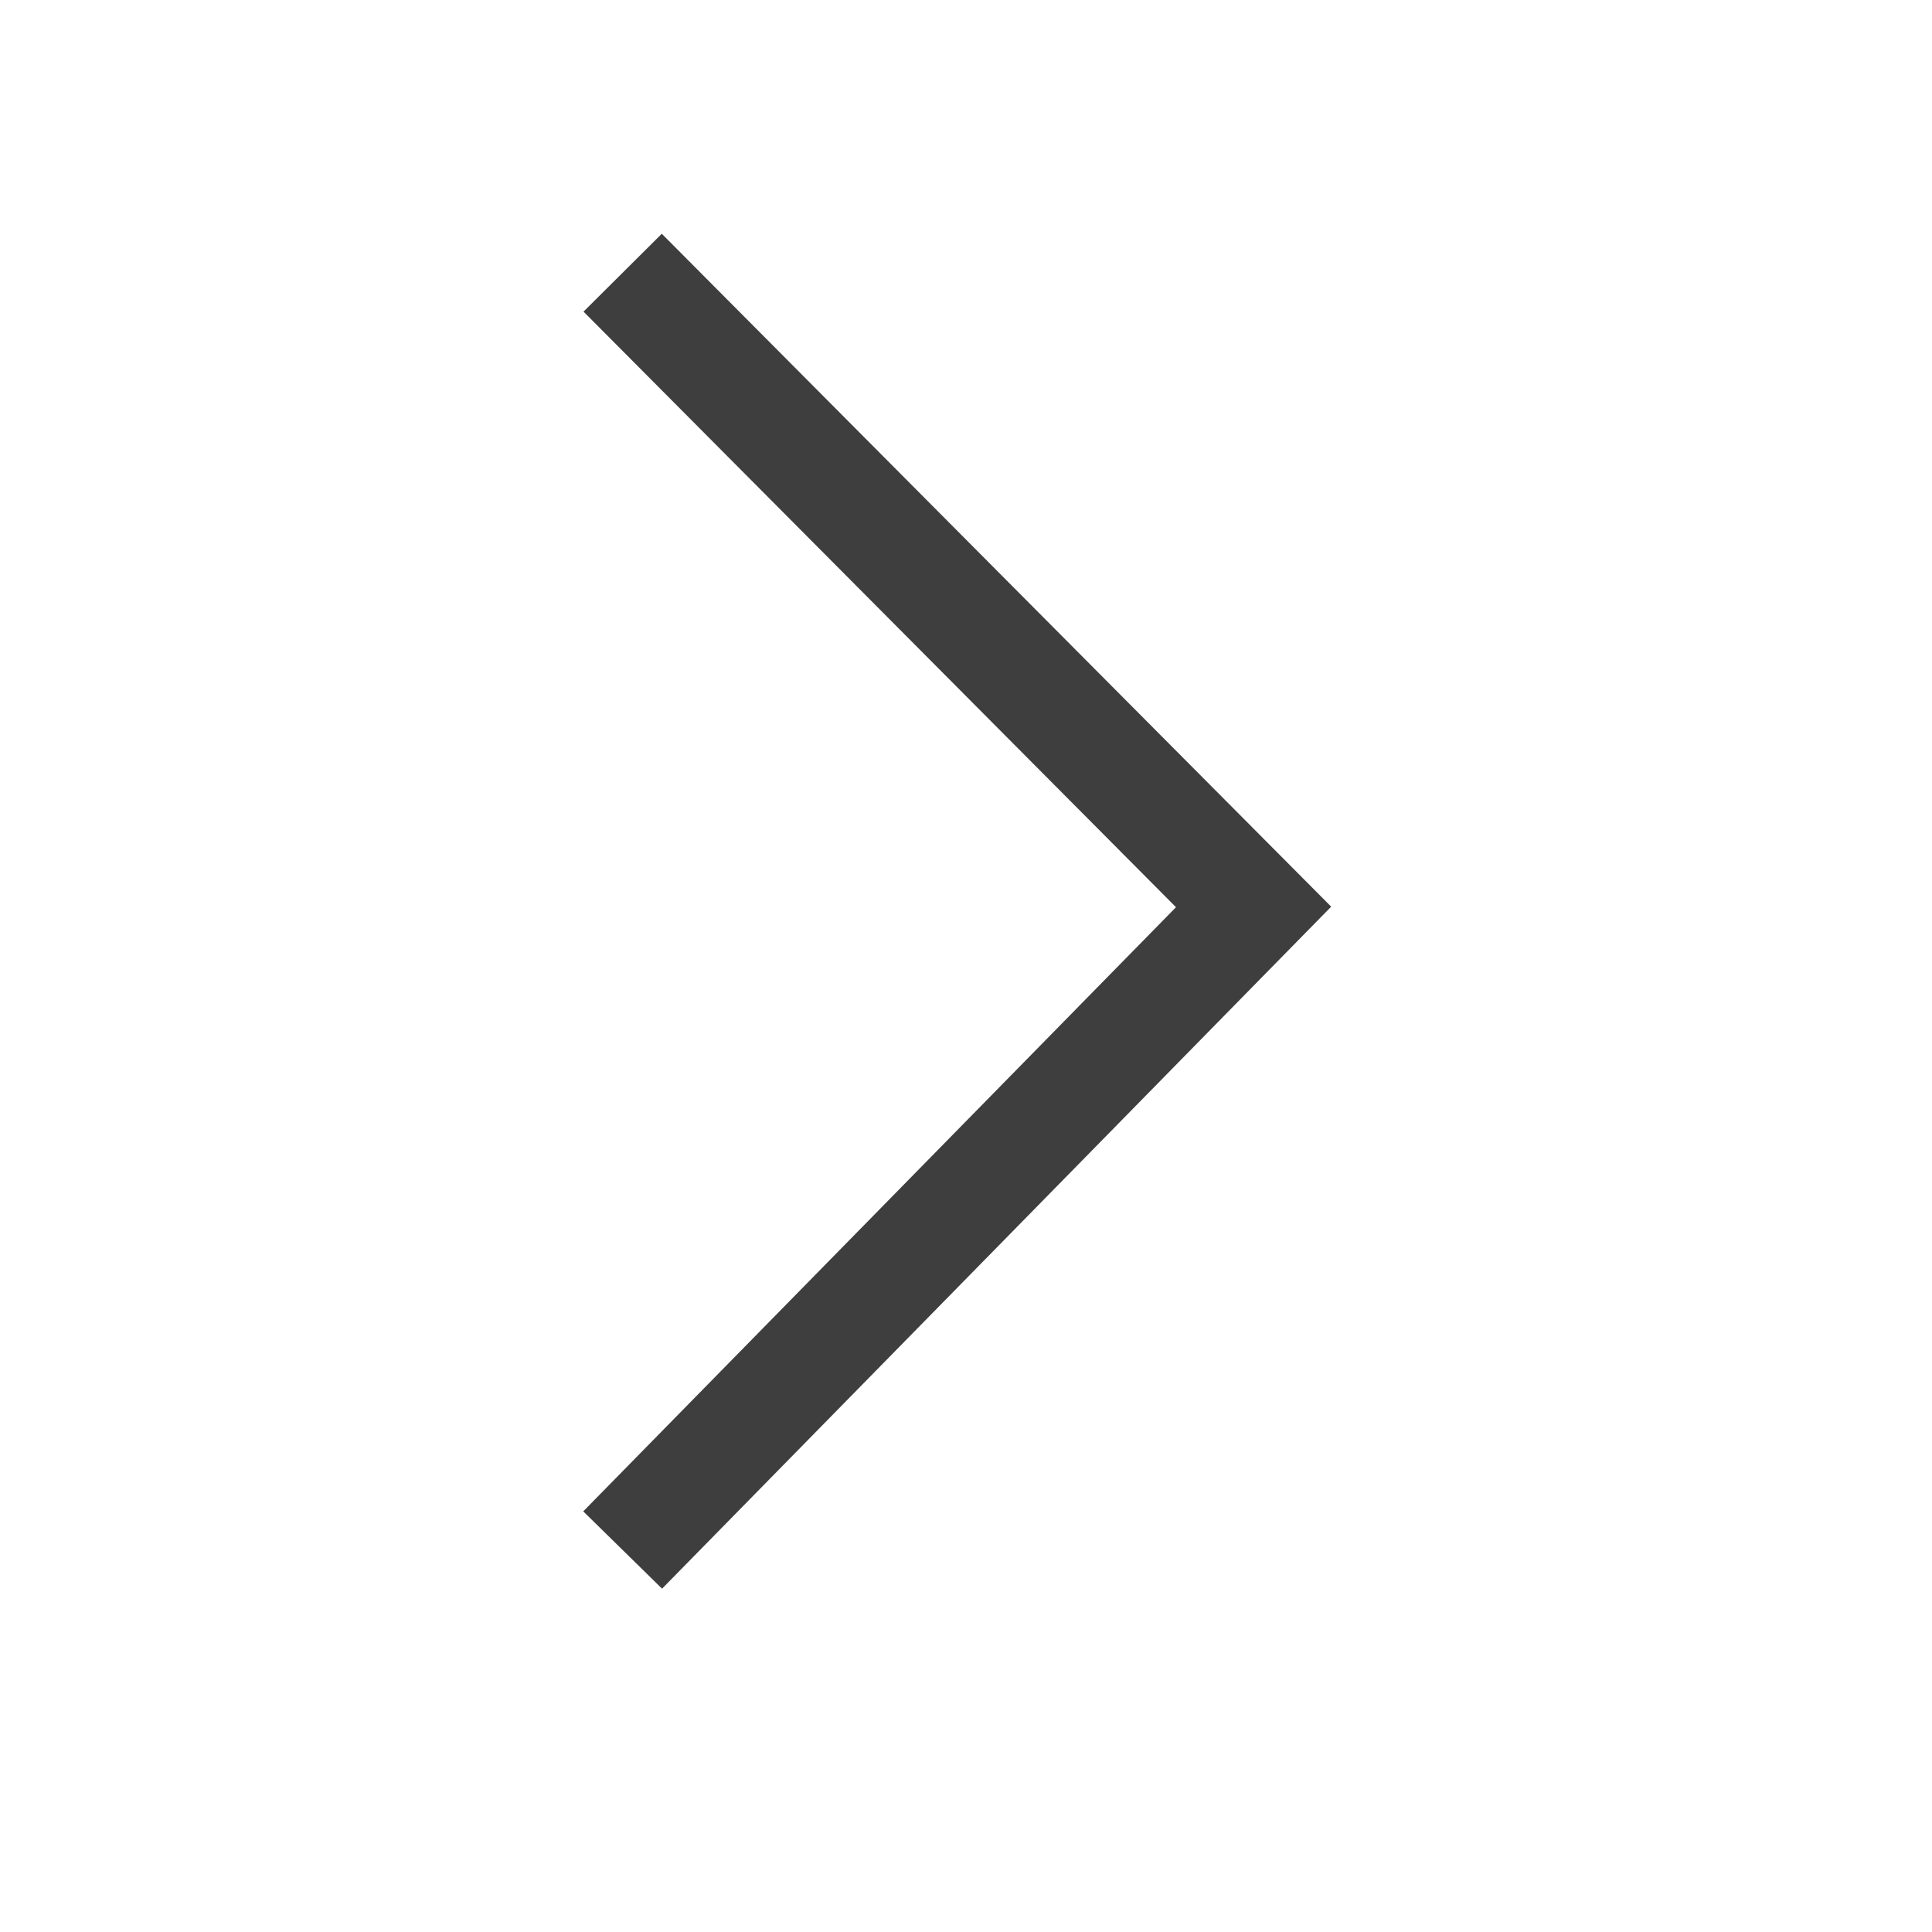
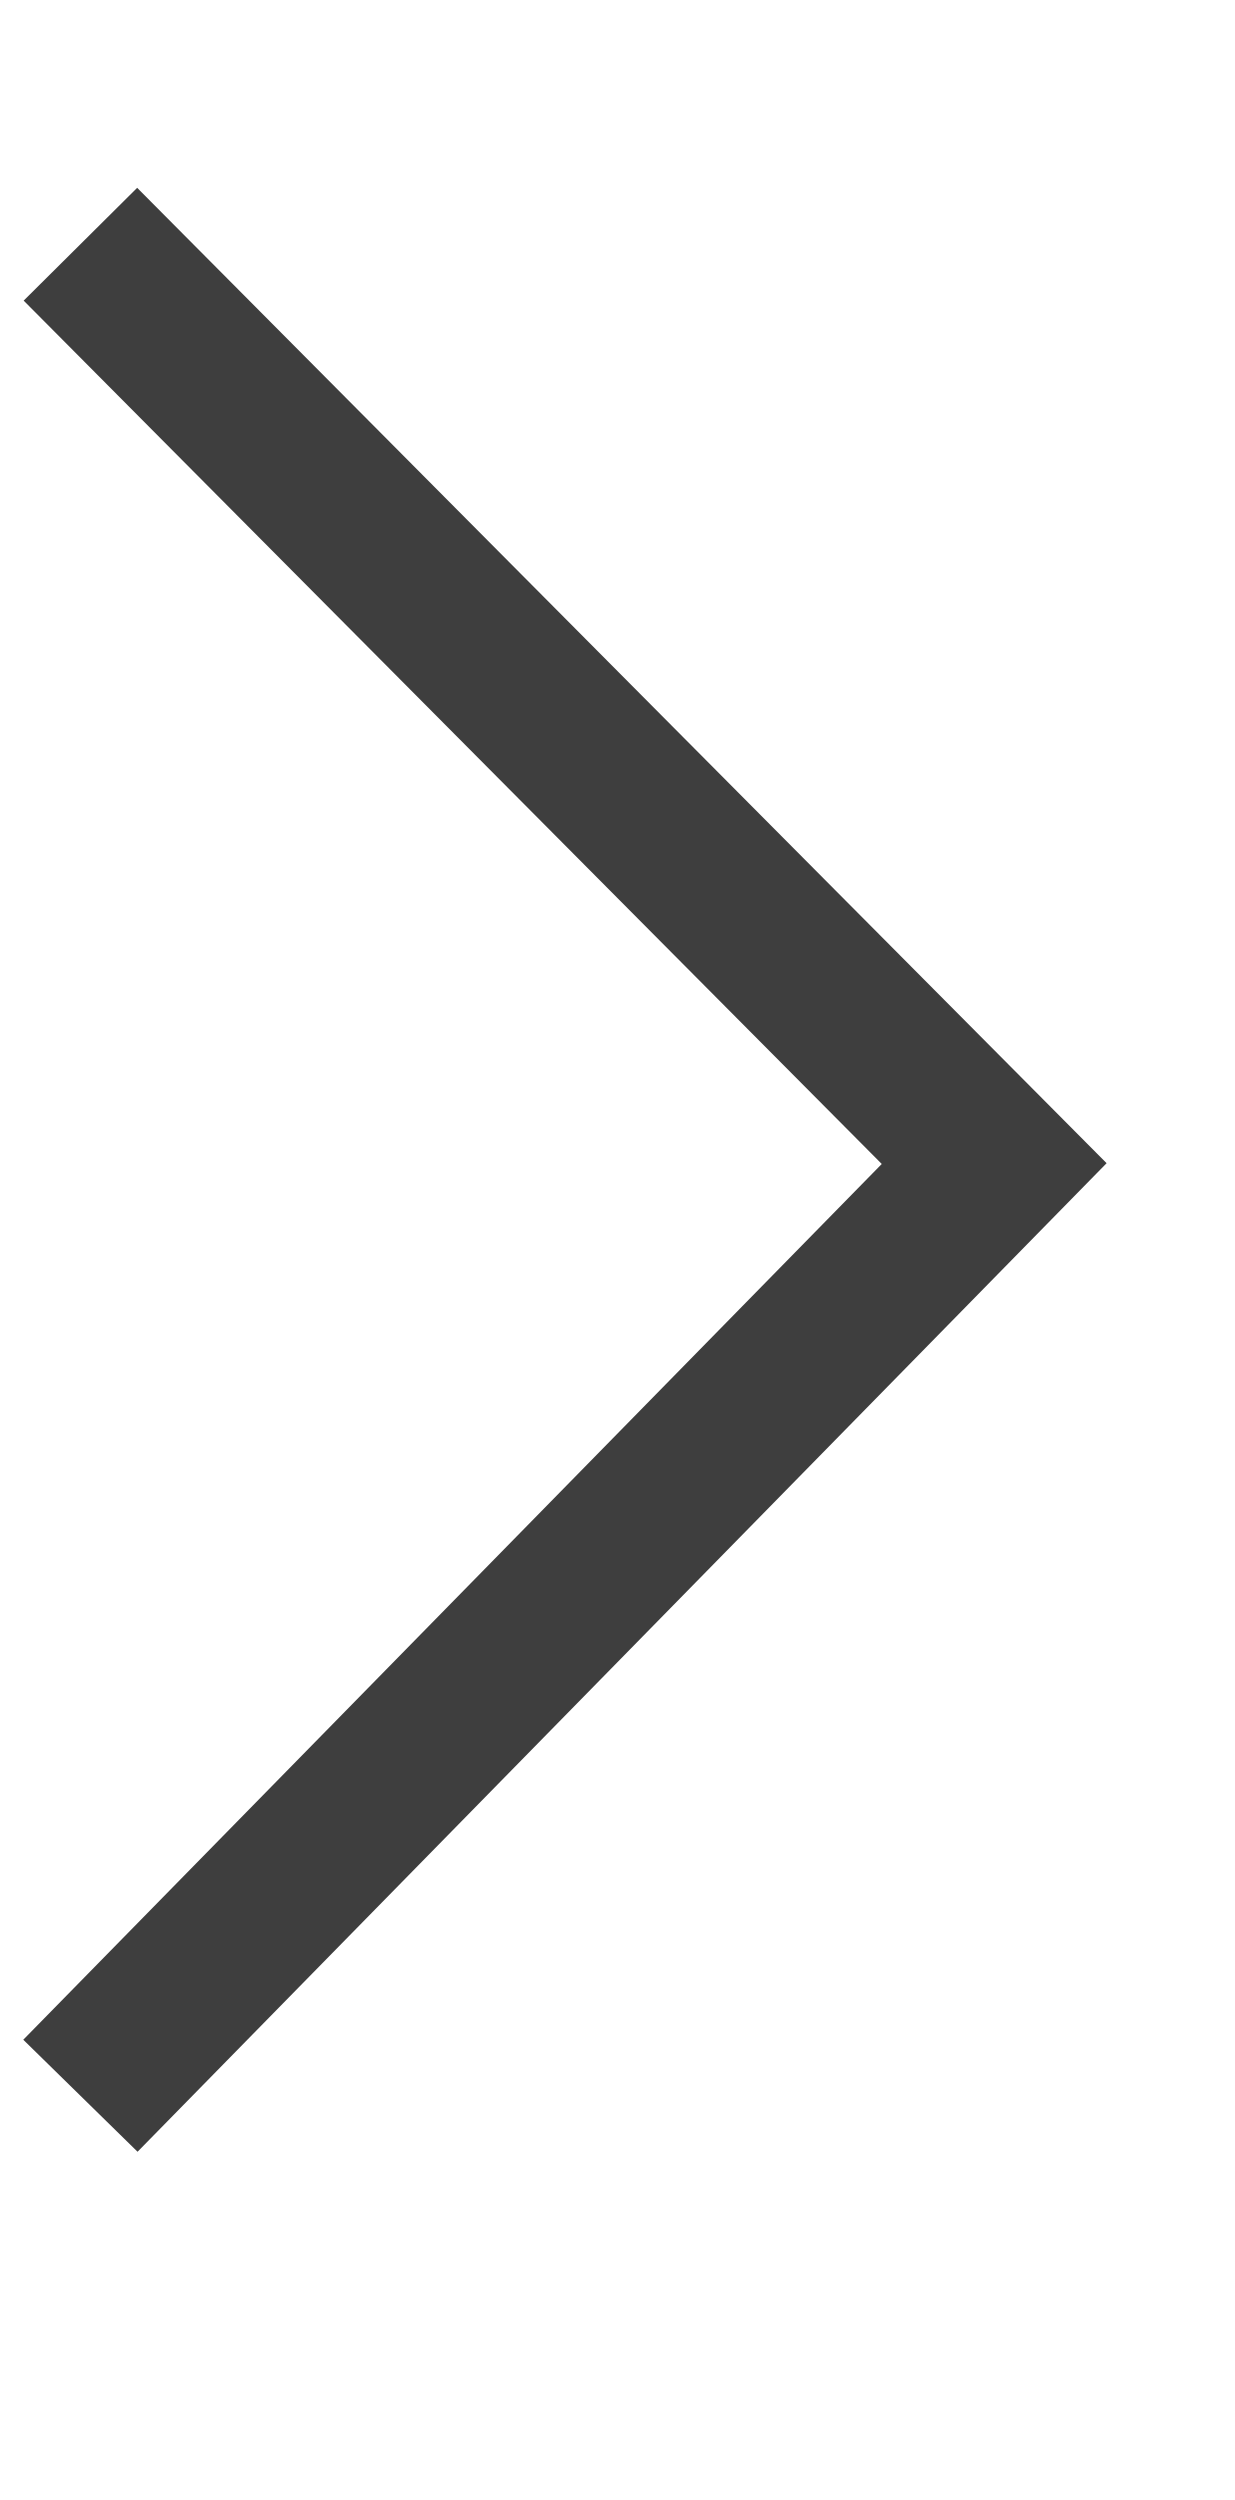
- <svg xmlns="http://www.w3.org/2000/svg" xmlns:xlink="http://www.w3.org/1999/xlink" version="1.1" preserveAspectRatio="xMidYMid meet" viewBox="0 0 35 35" width="25" height="25">
+ <svg xmlns="http://www.w3.org/2000/svg" xmlns:xlink="http://www.w3.org/1999/xlink" version="1.1" preserveAspectRatio="xMidYMid meet" viewBox="5.785 -0.067 15.43 27.134" width="6.42" height="13">
  <defs>
-     <path d="M11.28 28.08L22.71 16.43L11.28 4.94" id="g20W7CWd4u" />
+     <path d="M6.79 24.07L18.21 12.42L6.79 0.93" id="f1kdnkK1iv" />
  </defs>
  <g>
    <g>
      <g>
-         <g>
-           <use xlink:href="#g20W7CWd4u" opacity="1" fill-opacity="0" stroke="#3e3e3e" stroke-width="2" stroke-opacity="1" />
-         </g>
+         <use xlink:href="#f1kdnkK1iv" opacity="1" fill-opacity="0" stroke="#3e3e3e" stroke-width="2" stroke-opacity="1" />
      </g>
    </g>
  </g>
</svg>
